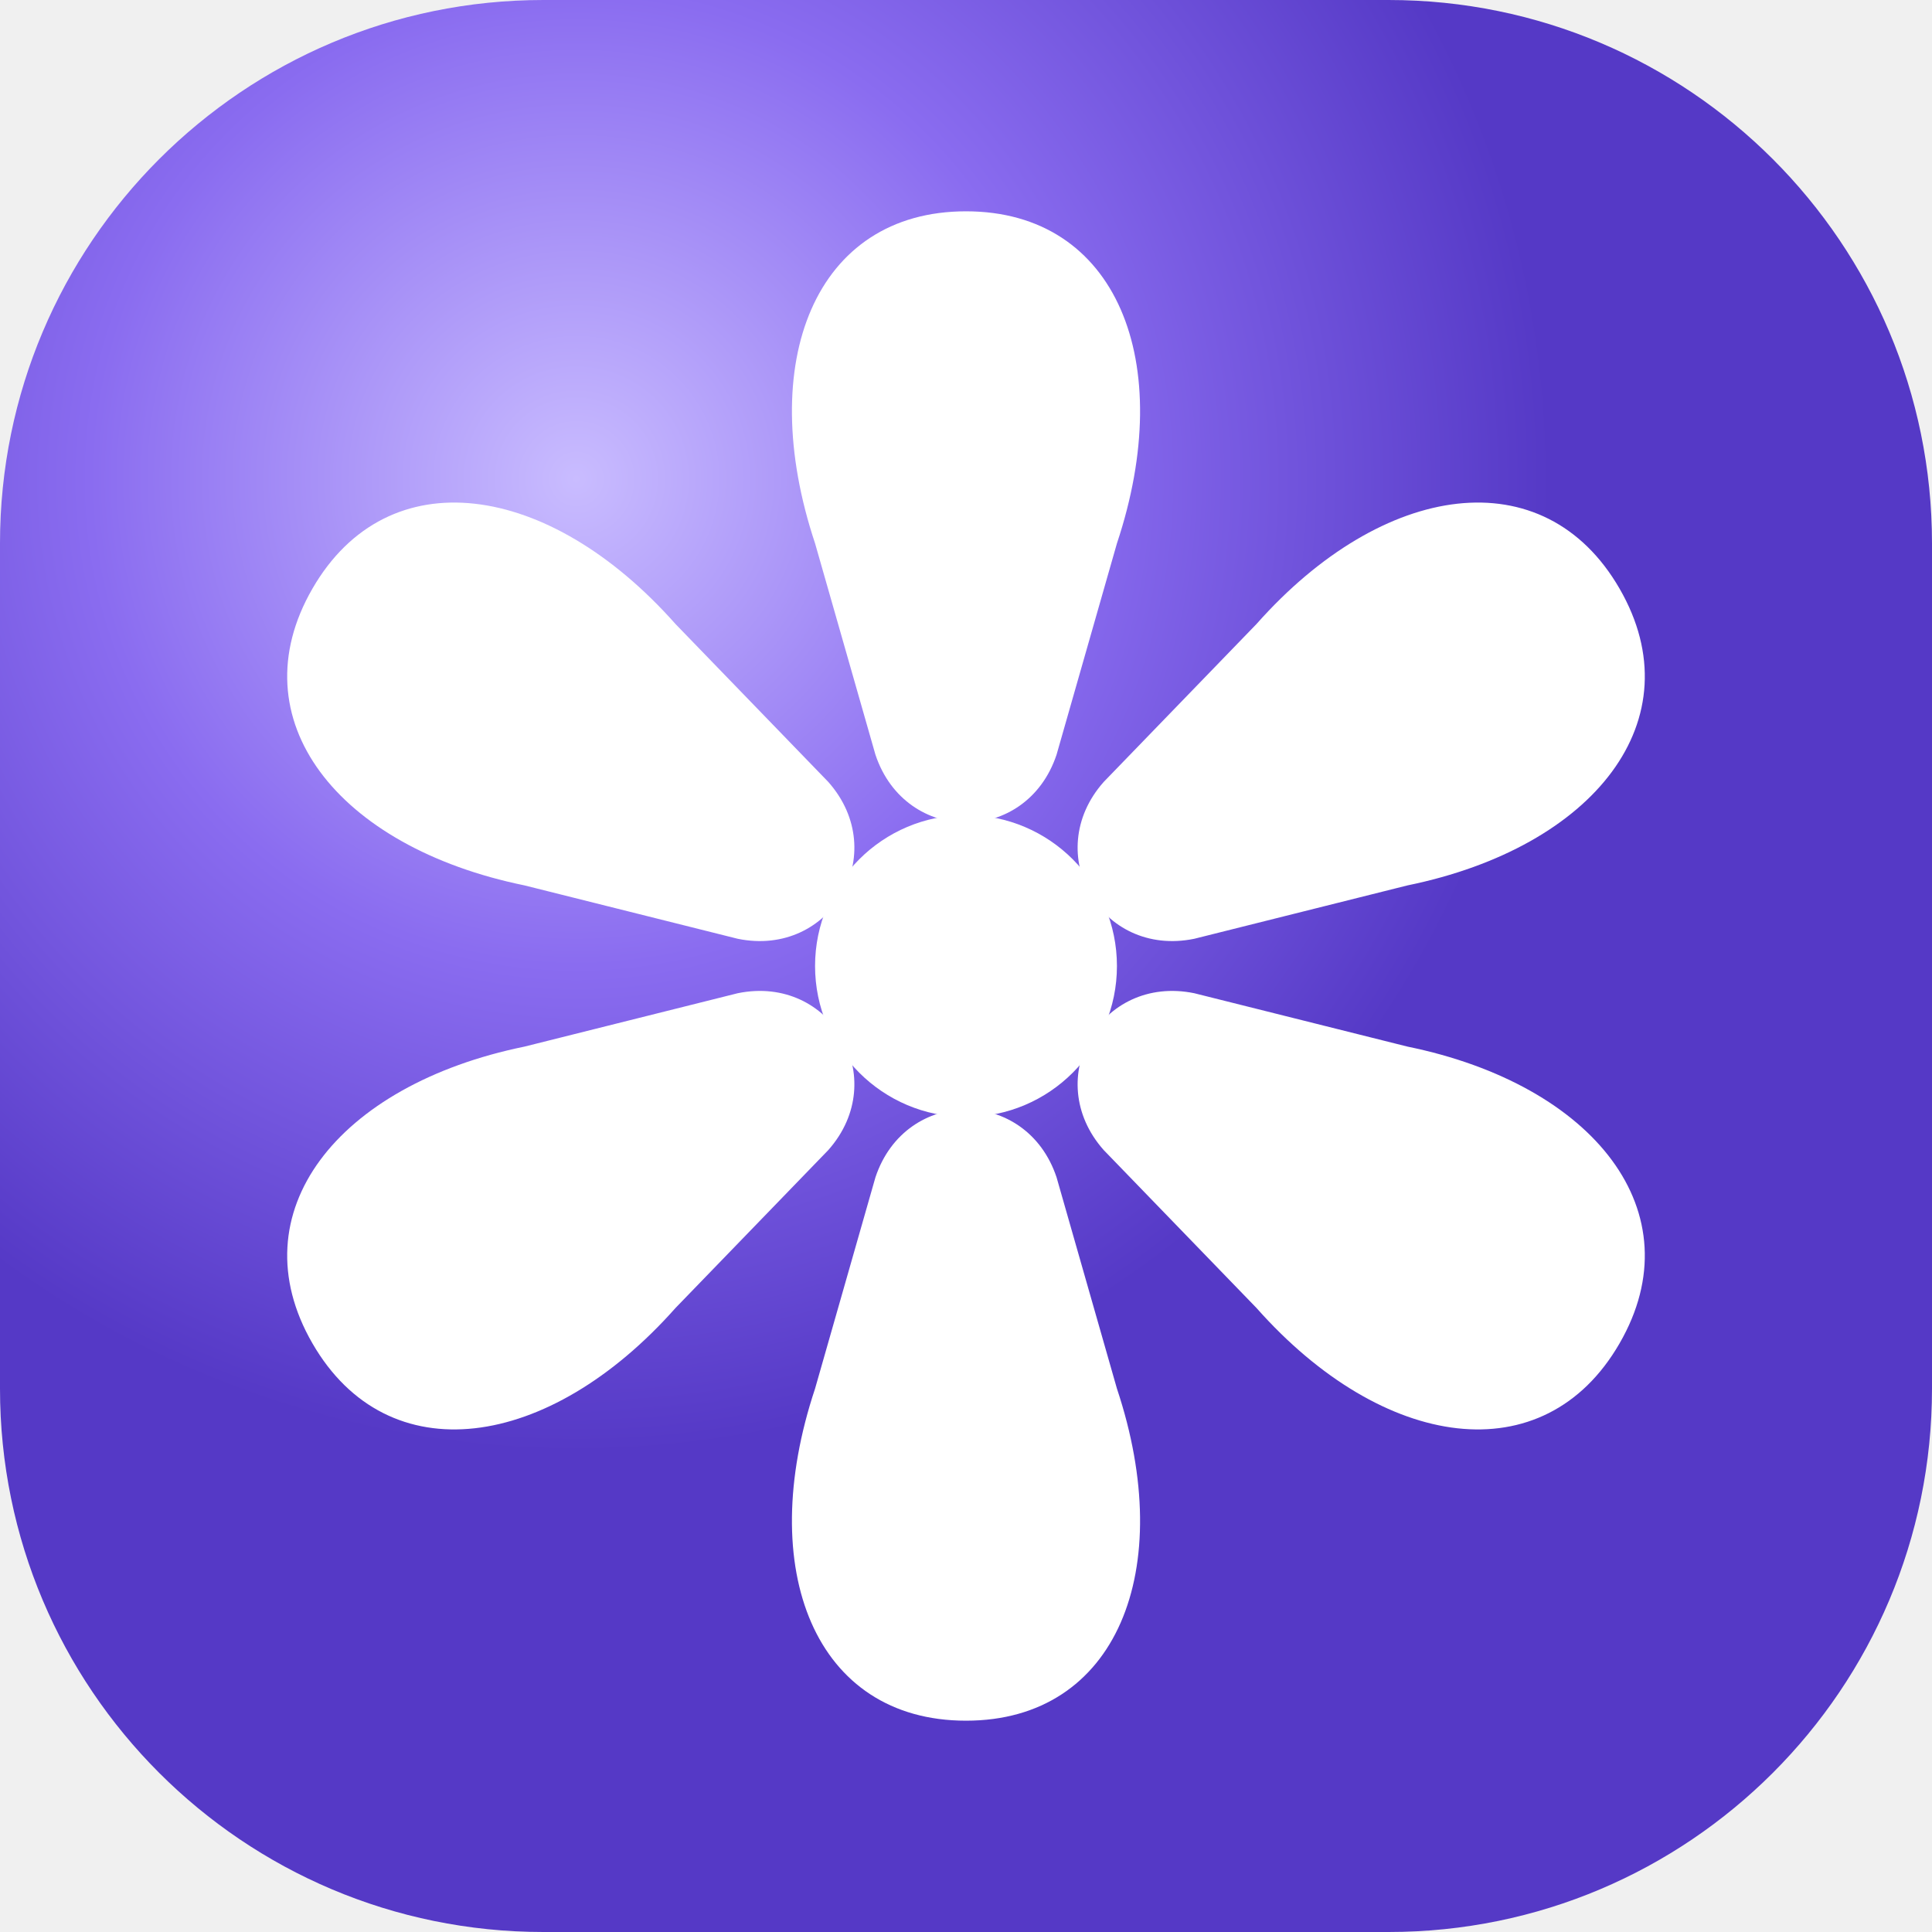
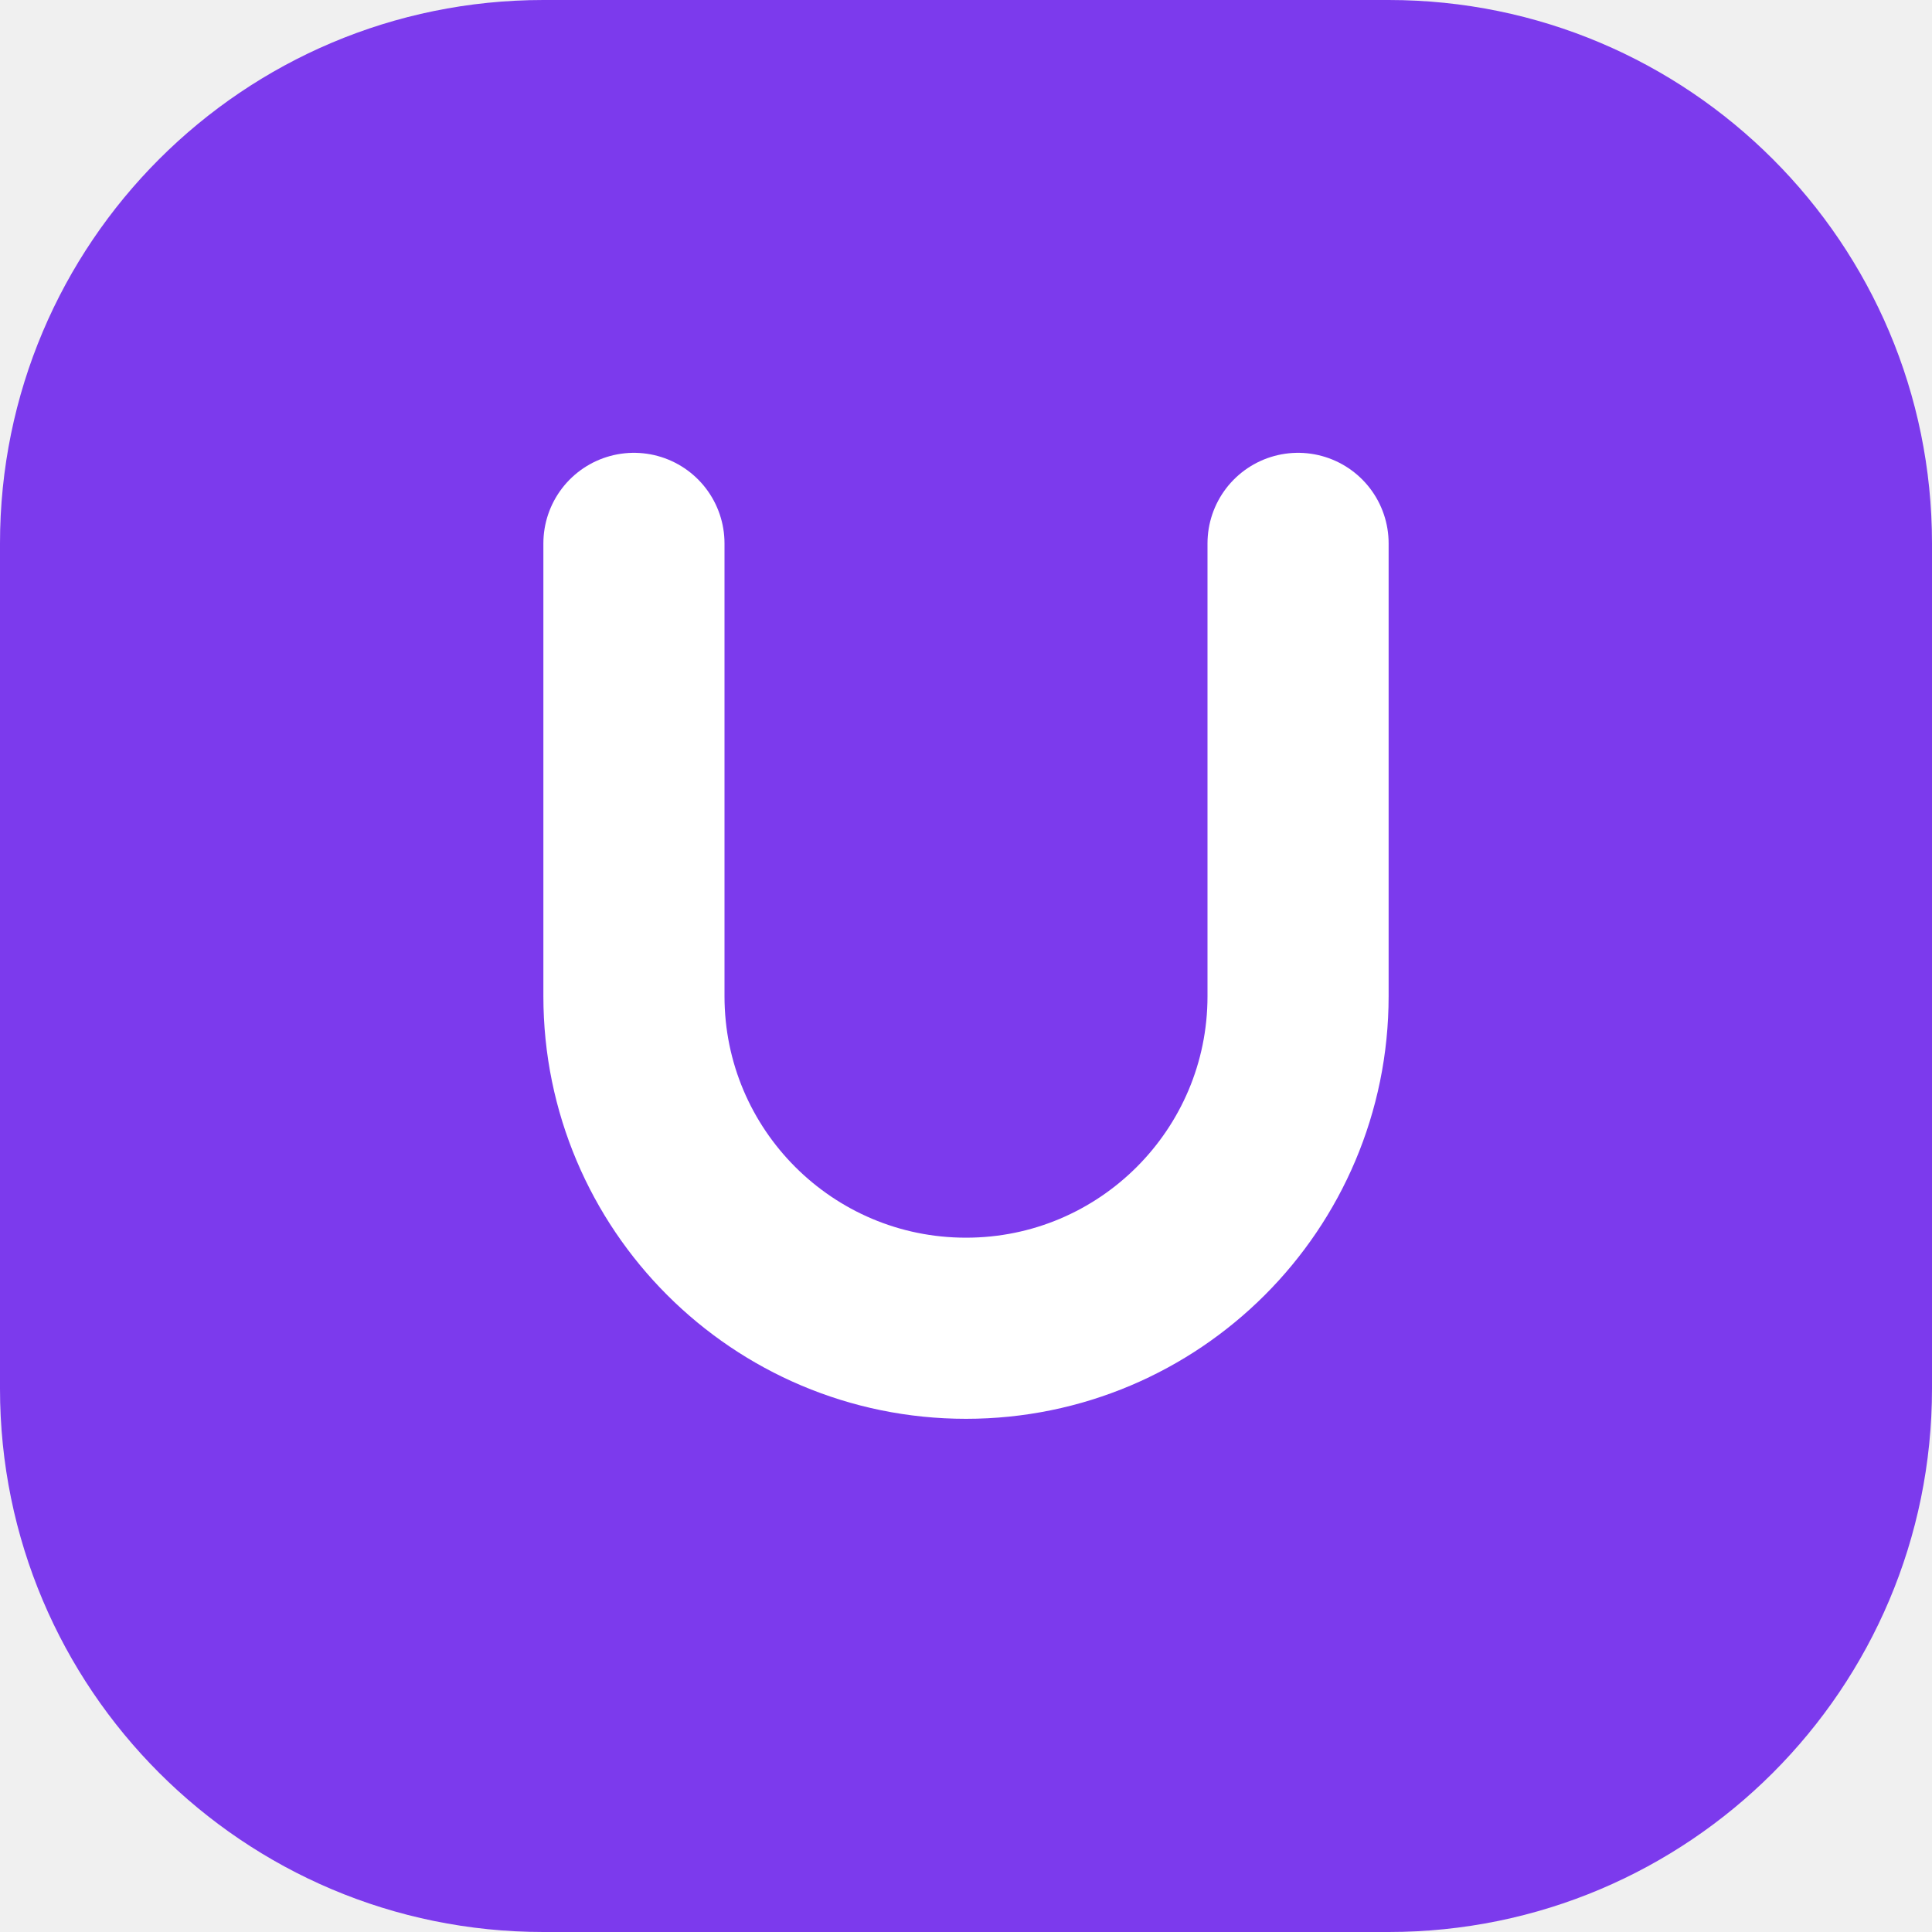
- <svg xmlns="http://www.w3.org/2000/svg" viewBox="0 0 64 64">
-   <defs>
-     <radialGradient id="g" cx="30%" cy="25%">
-       <stop stop-color="#c9bcff" />
-       <stop offset=".5" stop-color="#8a6cf0" />
-       <stop offset="1" stop-color="#5539c6" />
-     </radialGradient>
-   </defs>
-   <rect width="64" height="64" rx="18" fill="url(#g)" />
-   <g fill="#fff" transform="translate(32 32)">
-     <path d="M0-25c5 0 7 5 5 11l-2 7c-1 3-5 3-6 0l-2-7c-2-6 0-11 5-11z" transform="rotate(0)" />
-     <path d="M0-25c5 0 7 5 5 11l-2 7c-1 3-5 3-6 0l-2-7c-2-6 0-11 5-11z" transform="rotate(60)" />
-     <path d="M0-25c5 0 7 5 5 11l-2 7c-1 3-5 3-6 0l-2-7c-2-6 0-11 5-11z" transform="rotate(120)" />
-     <path d="M0-25c5 0 7 5 5 11l-2 7c-1 3-5 3-6 0l-2-7c-2-6 0-11 5-11z" transform="rotate(180)" />
-     <path d="M0-25c5 0 7 5 5 11l-2 7c-1 3-5 3-6 0l-2-7c-2-6 0-11 5-11z" transform="rotate(240)" />
-     <path d="M0-25c5 0 7 5 5 11l-2 7c-1 3-5 3-6 0l-2-7c-2-6 0-11 5-11z" transform="rotate(300)" />
-     <circle r="5" />
-   </g>
+ <svg xmlns="http://www.w3.org/2000/svg" viewBox="0 0 32 32">
+   <style>.r{fill:#7c3aed}.u{stroke:#fff}@media(prefers-color-scheme:dark){.r{fill:#a78bfa}.u{stroke:#1c1730}}</style>
+   <rect class="r" width="32" height="32" rx="9" />
+   <path class="u" d="M10.5 9v7.5a5.5 5.5 0 0 0 11 0V9" fill="none" stroke-width="3" stroke-linecap="round" />
</svg>
